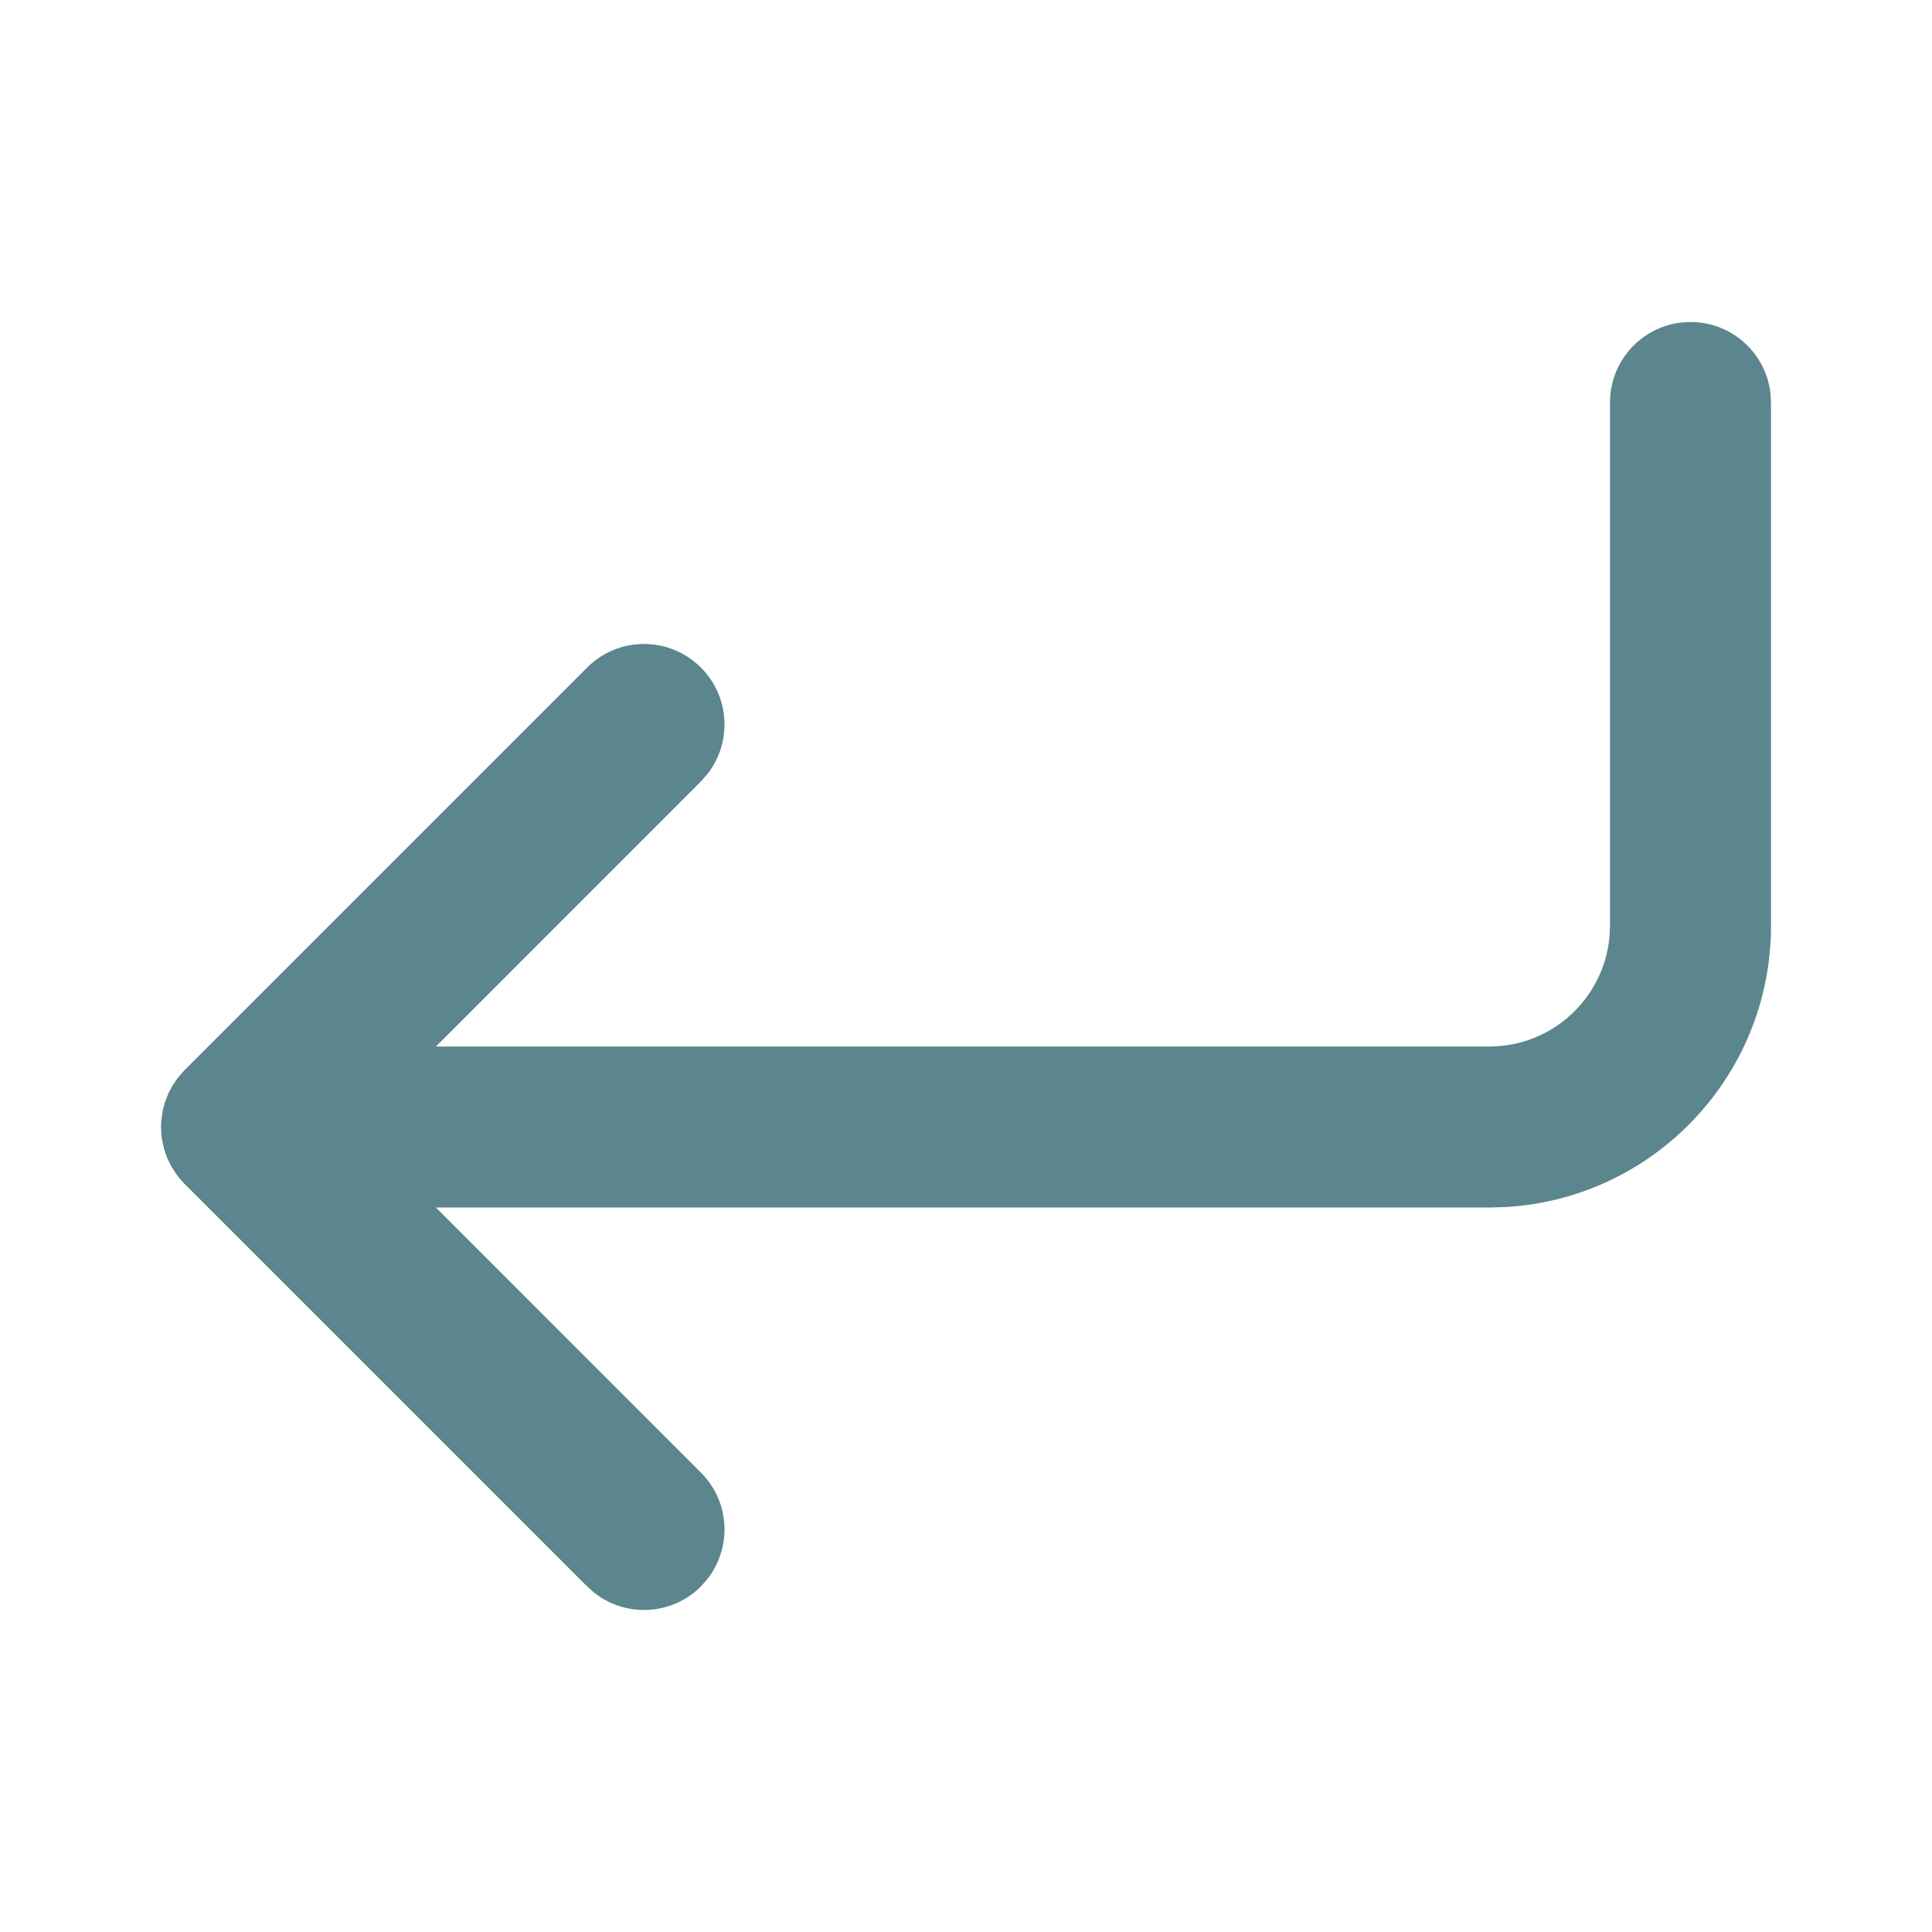
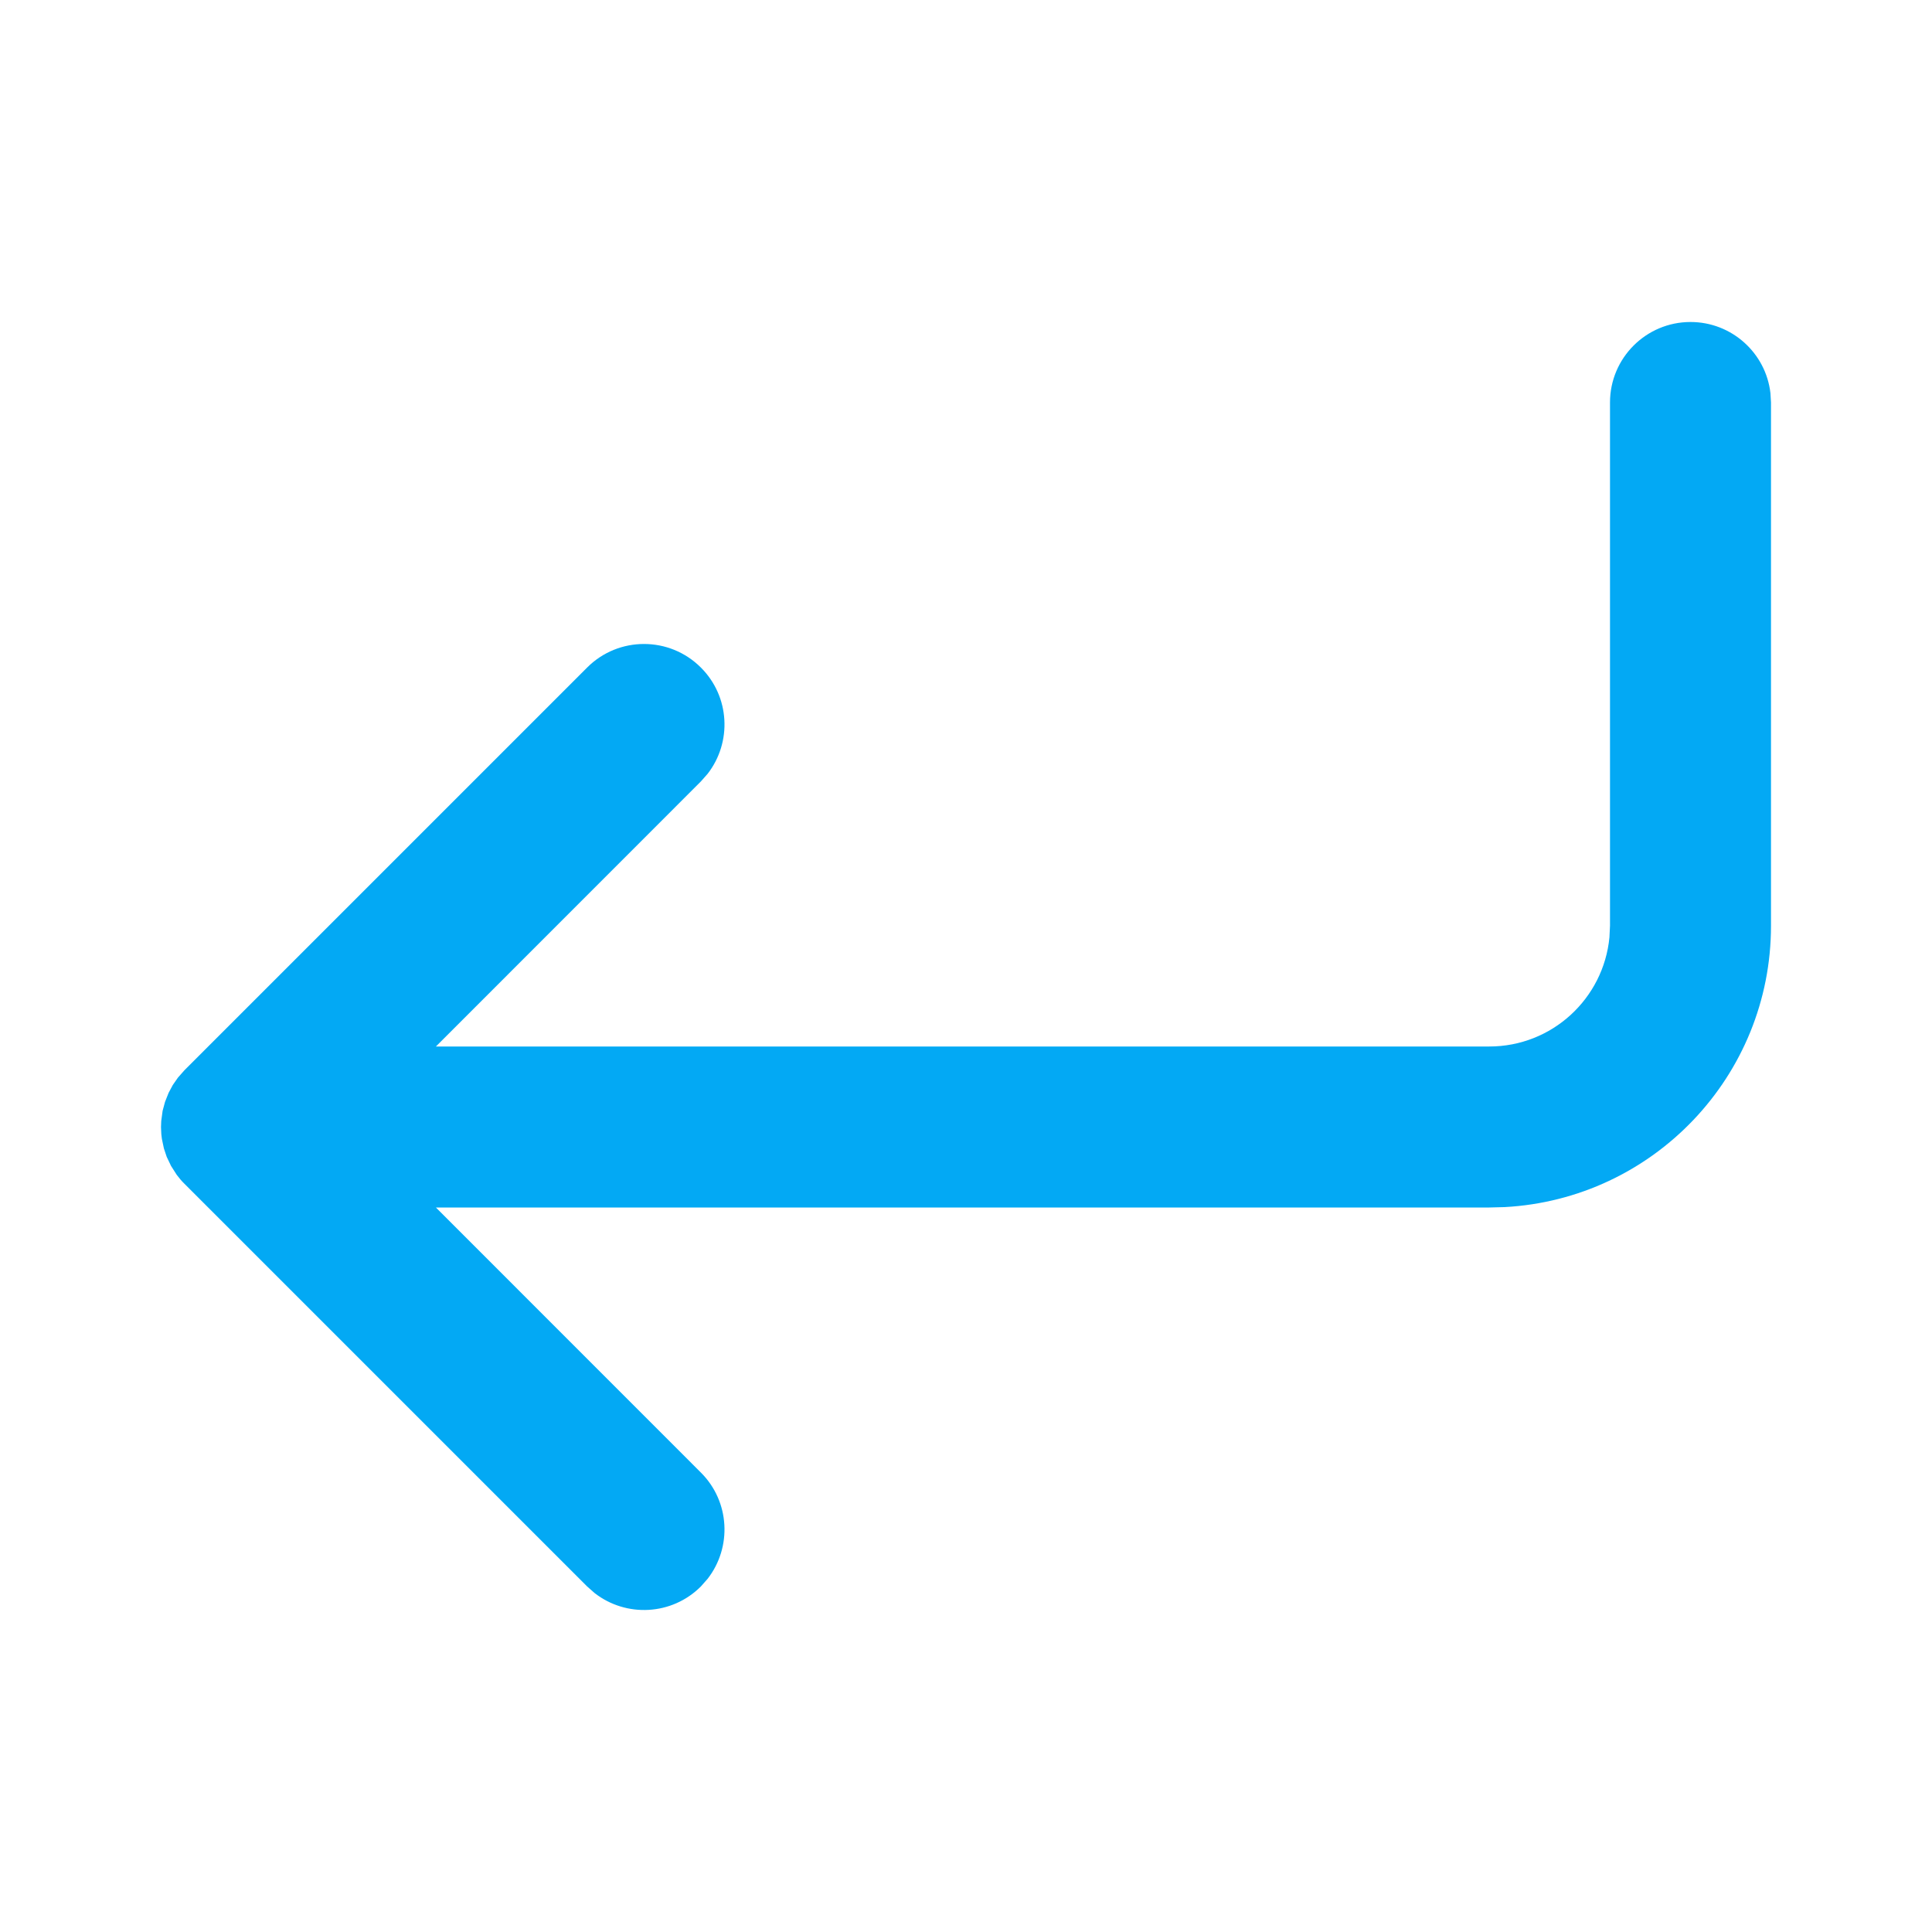
<svg xmlns="http://www.w3.org/2000/svg" width="24px" height="24px" viewBox="0 0 24 24" version="1.1">
  <g id="🔍-System-Icons" stroke="none" stroke-width="1" fill-rule="evenodd">
-     <g id="ic_fluent_arrow_enter_24_filled" fill="#5c868d" fill-rule="nonzero">
+     <g id="ic_fluent_arrow_enter_24_filled" fill="#03A9F4" fill-rule="nonzero">
      <path d="M21,4 C21.513,4 21.936,4.386 21.993,4.883 L22,5 L22,11.5 C22,13.369 20.536,14.895 18.692,14.995 L18.5,15 L5.415,15 L8.707,18.293 C9.068,18.653 9.095,19.221 8.79,19.613 L8.707,19.707 C8.347,20.068 7.779,20.095 7.387,19.79 L7.293,19.707 L2.293,14.707 C2.257,14.672 2.225,14.634 2.196,14.595 L2.125,14.484 L2.125,14.484 L2.071,14.371 L2.071,14.371 L2.036,14.266 L2.036,14.266 L2.011,14.148 L2.011,14.148 L2.004,14.09 L2.004,14.09 L2,14 L2.003,13.925 L2.003,13.925 L2.02,13.799 L2.02,13.799 L2.05,13.688 L2.05,13.688 L2.094,13.577 L2.094,13.577 L2.146,13.479 L2.146,13.479 L2.21,13.387 L2.21,13.387 L2.293,13.293 L2.293,13.293 L7.293,8.293 C7.683,7.902 8.317,7.902 8.707,8.293 C9.068,8.653 9.095,9.221 8.79,9.613 L8.707,9.707 L5.415,13 L18.5,13 C19.28,13 19.92,12.405 19.993,11.644 L20,11.5 L20,5 C20,4.448 20.448,4 21,4 Z" id="🎨-Color">

</path>
    </g>
  </g>
</svg>
